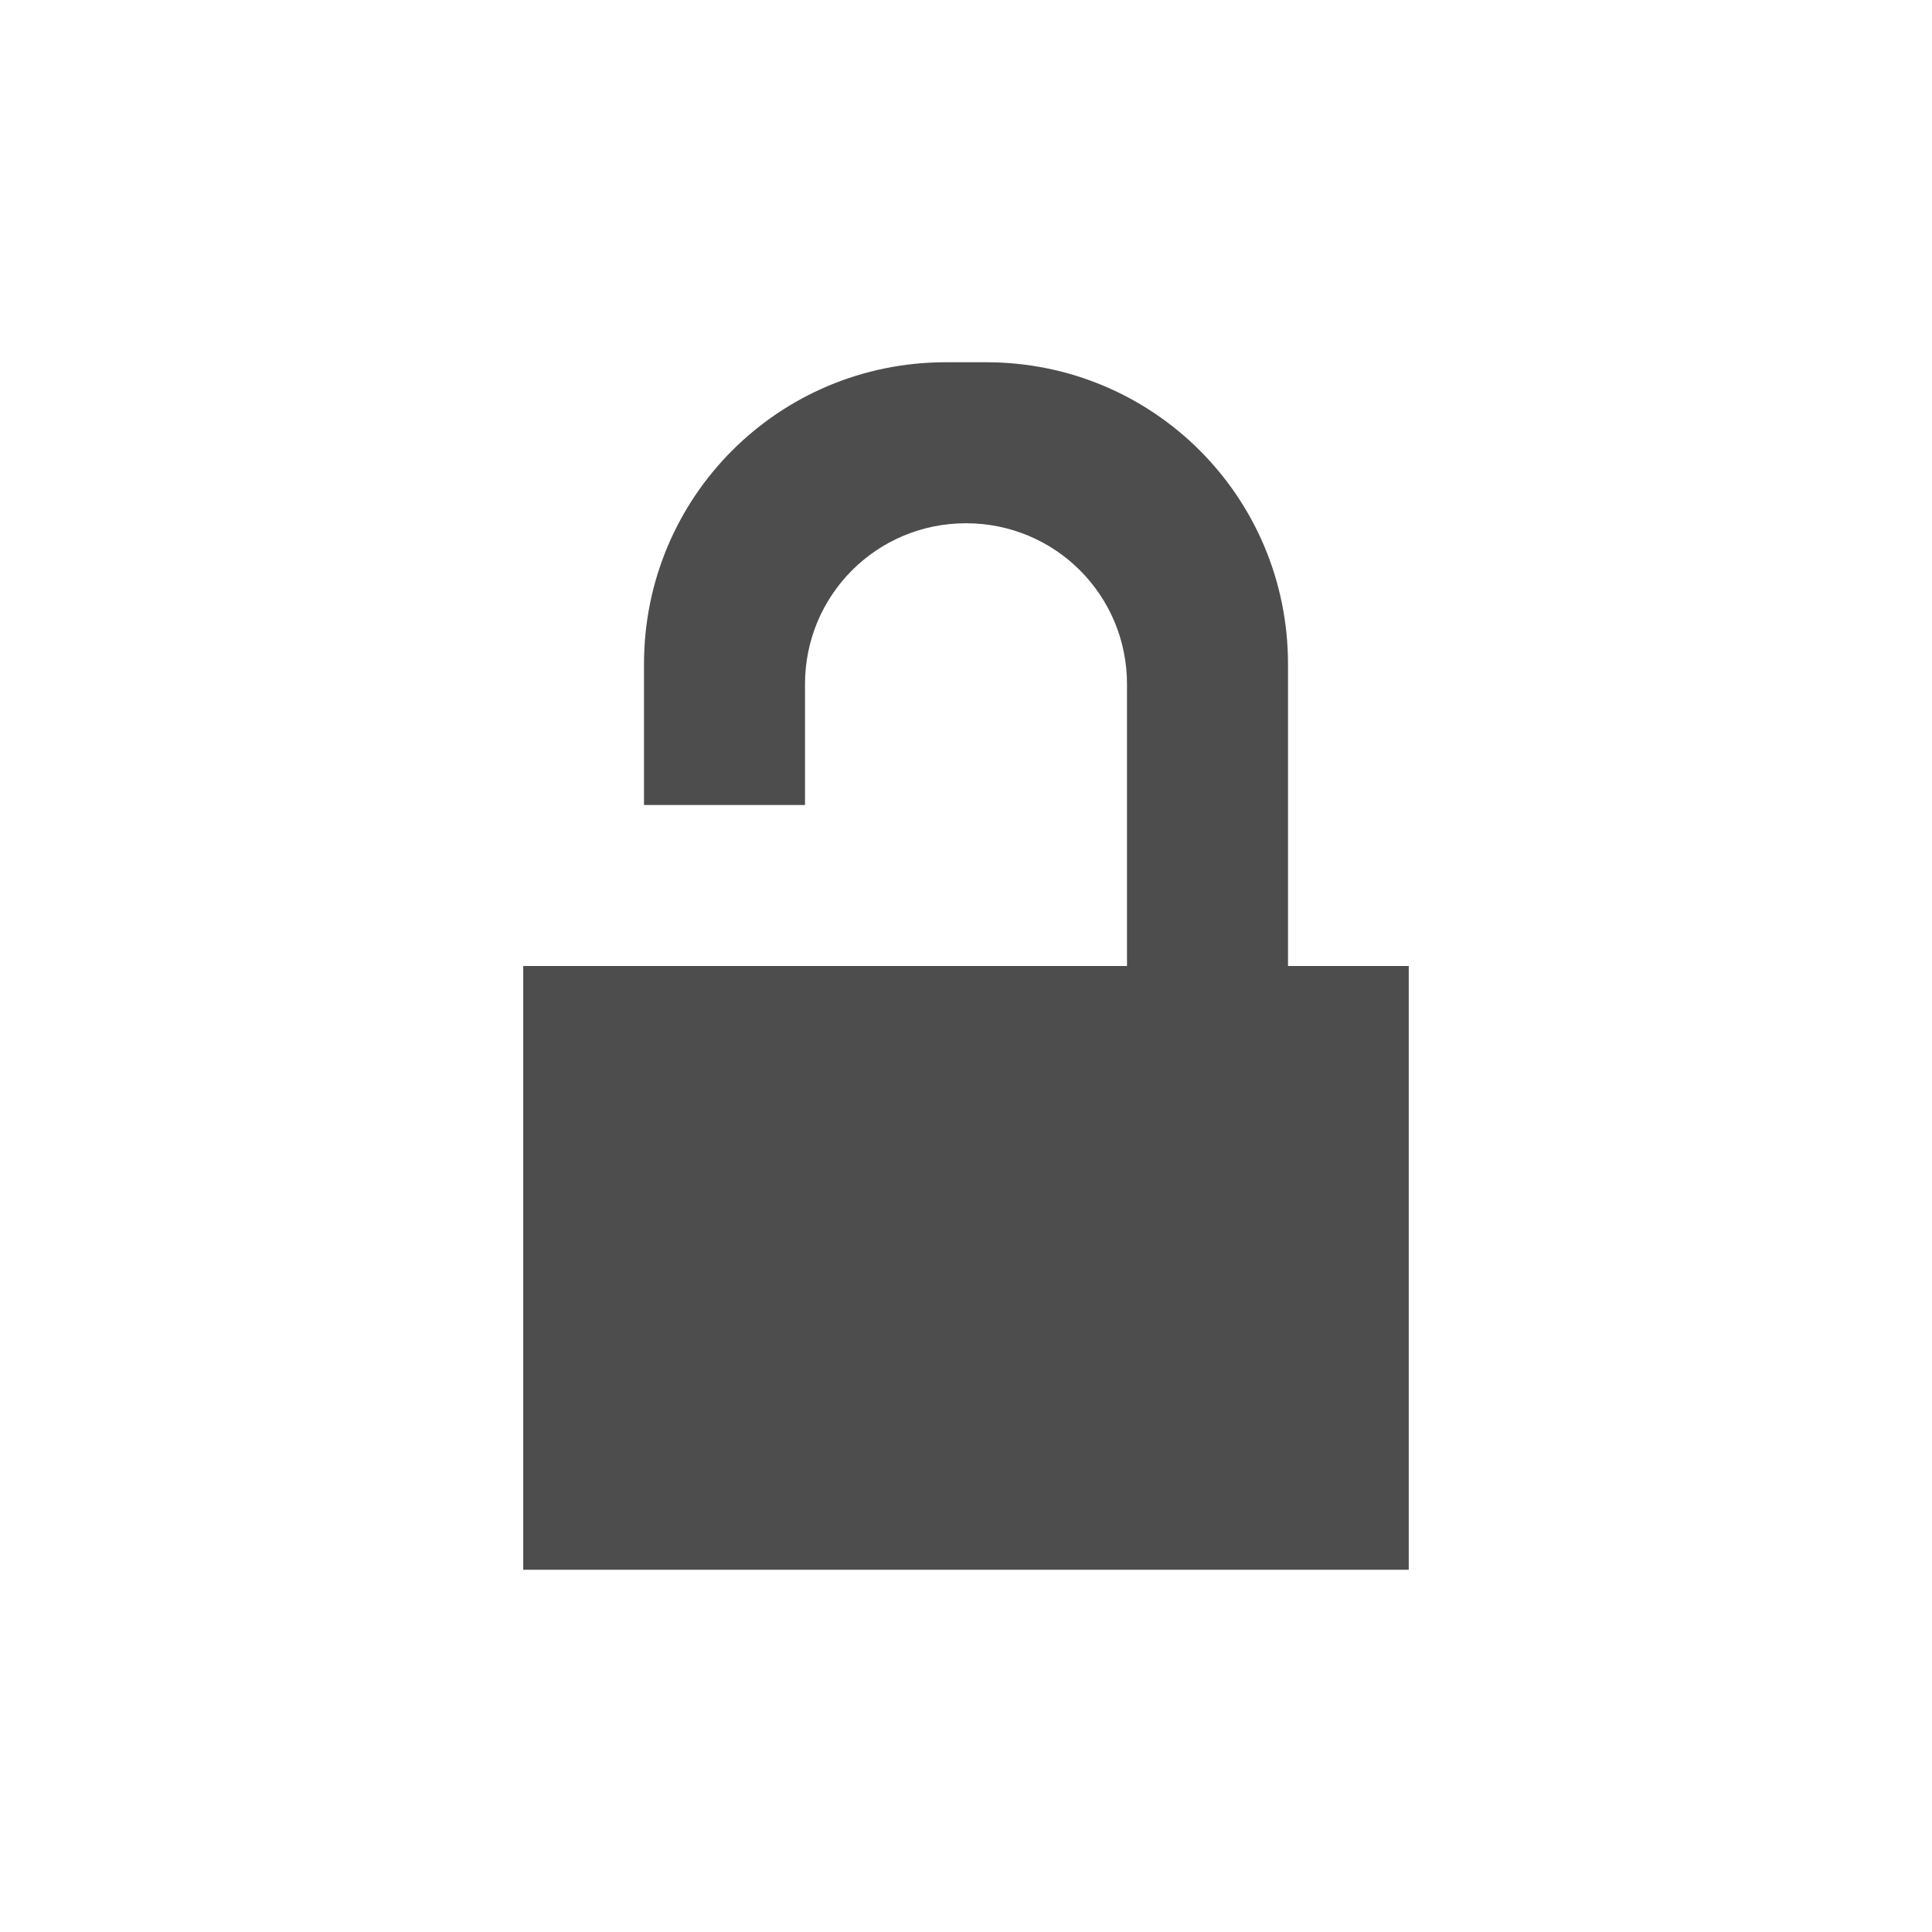
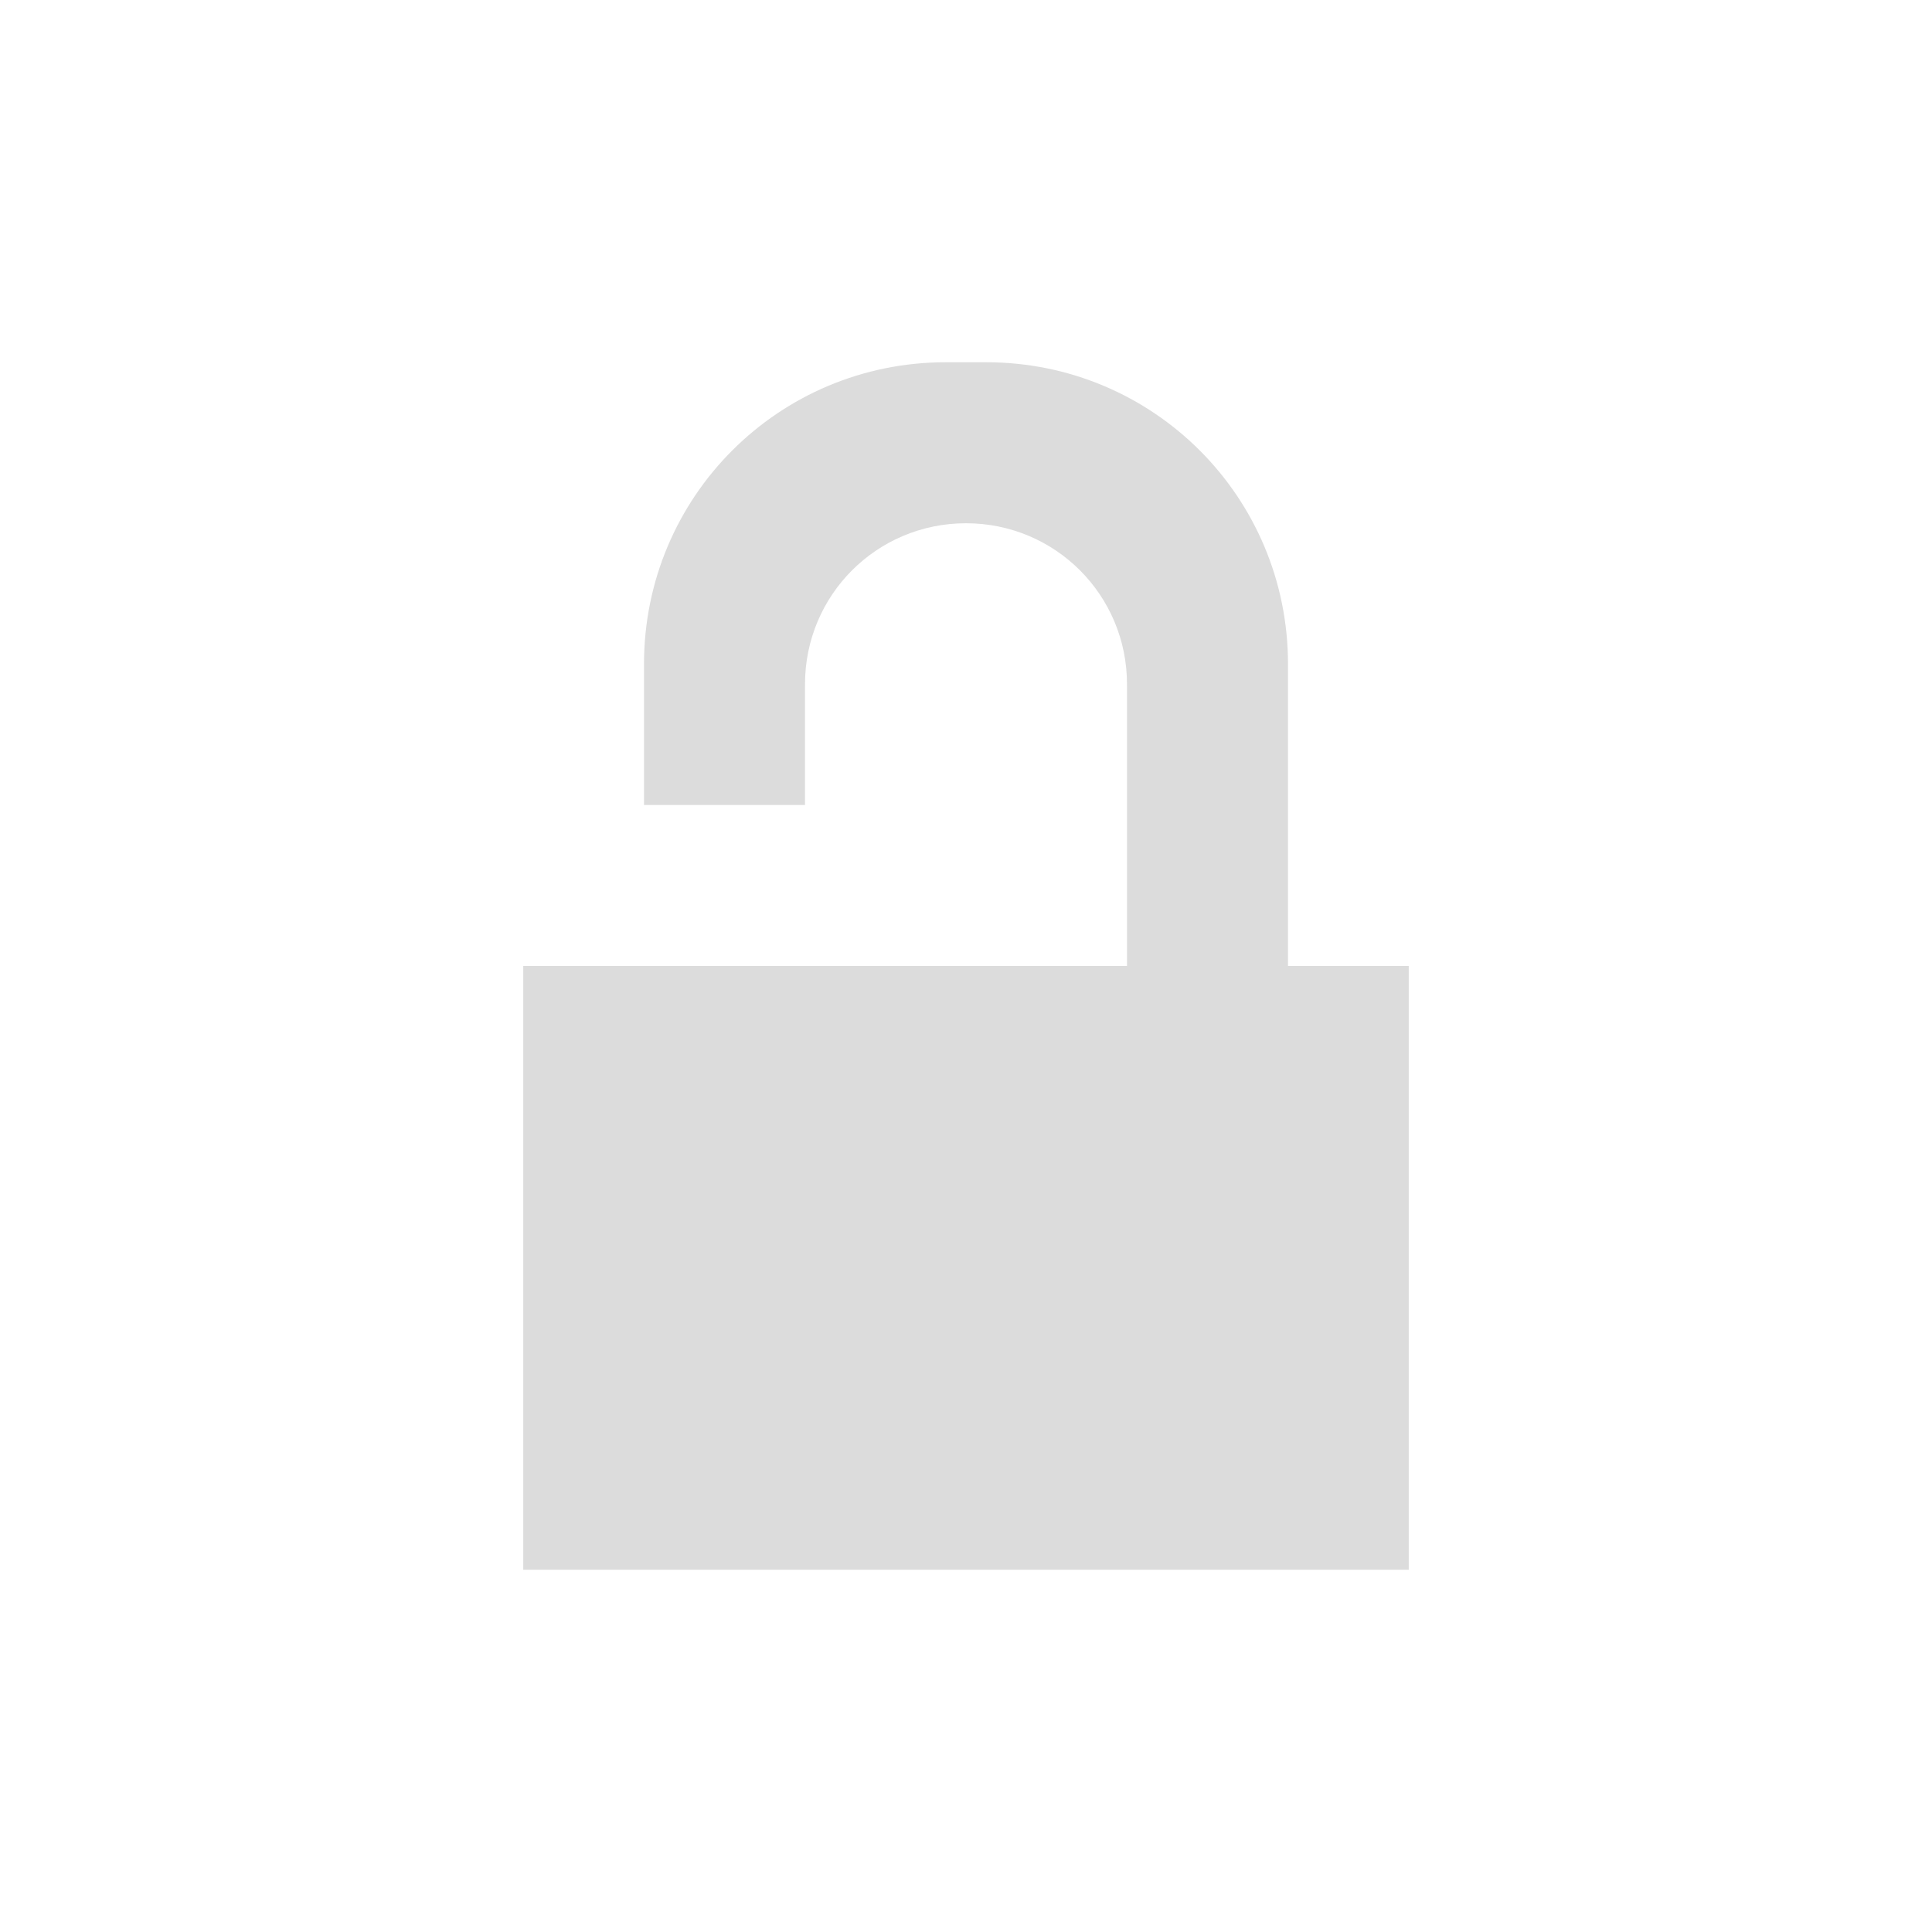
- <svg xmlns="http://www.w3.org/2000/svg" width="48" height="48" id="svg2" version="1.1">
-   <defs id="defs4" />
+ <svg xmlns="http://www.w3.org/2000/svg" version="1.1" id="svg2" x="0px" y="0px" width="48px" height="48px" viewBox="0 0 48 48" enable-background="new 0 0 48 48" xml:space="preserve">
  <g id="layer1" transform="translate(0,-1004.362)">
-     <rect style="fill:none;fill-opacity:1;fill-rule:evenodd;stroke:none" id="rect3260" width="30" height="30" x="9" y="1013.362" ry="0" />
-     <rect ry="0" y="1028.362" x="13" height="15" width="22" id="rect3272" style="fill:#4d4d4d;fill-opacity:1;fill-rule:evenodd;stroke:none" />
-     <path d="m 16,1028.362 a 3.502,3.5 0 1 1 0,0 3.502,3.5 0 1 1 0,0 z" id="path3282" style="fill:none;fill-opacity:1;fill-rule:evenodd;stroke:none" />
-     <path style="fill:none;fill-opacity:1;fill-rule:evenodd;stroke:none" id="path3274" d="m 13,1028.362 a 2.001,2 0 1 1 0,0 2.001,2 0 1 1 0,0 z" />
-     <path style="fill:none;fill-opacity:1;fill-rule:evenodd;stroke:none" id="path3280" d="m 39,1028.362 a 3.502,3.5 0 1 1 0,0 3.502,3.5 0 1 1 0,0 z" />
-     <path d="m 39,1028.362 a 2.001,2 0 1 1 0,0 2.001,2 0 1 1 0,0 z" id="path3276" style="fill:none;fill-opacity:1;fill-rule:evenodd;stroke:none" />
-     <path style="fill:#4d4d4d;fill-opacity:1;fill-rule:evenodd;stroke:none" d="M 23.5 9 C 19.345 9 16 12.345 16 16.5 L 16 20 L 20 20 L 20 17.02 L 20.002 17.02 C 20.002 17.013 20 17.007 20 17 C 20 14.784 21.784 13 24 13 C 26.216 13 28 14.784 28 17 C 28 17.007 27.998 17.013 27.998 17.02 L 28 17.02 L 28 24 L 32 24 L 32 16.5 C 32 12.345 28.655 9 24.5 9 L 23.5 9 z " transform="translate(0,1004.362)" id="rect3278" />
-     <path style="fill:none;fill-opacity:1;fill-rule:evenodd;stroke:none" id="path3286" d="m 26,1015.362 a 2.001,2 0 1 1 0,0 2.001,2 0 1 1 0,0 z" />
+     <rect id="rect3260" x="9" y="1013.362" fill="none" width="30" height="30" />
+     <rect id="rect3272" x="13" y="1028.362" fill="#DCDCDC" width="22" height="15" />
+     <path id="path3282" fill="none" d="   M16,1028.362L16,1028.362L16,1028.362z" />
+     <path id="path3274" fill="none" d="   M13,1028.362L13,1028.362L13,1028.362z" />
+     <path id="path3280" fill="none" d="   M39,1028.362L39,1028.362L39,1028.362z" />
+     <path id="path3276" fill="none" d="   M39,1028.362L39,1028.362L39,1028.362z" />
+     <path id="rect3278" fill="#DCDCDC" d="M23.5,1013.362c-4.155,0-7.5,3.345-7.5,7.5v3.5h4v-2.98h0.002   c0-0.007-0.002-0.013-0.002-0.02c0-2.216,1.784-4,4-4s4,1.784,4,4c0,0.007-0.002,0.013-0.002,0.02H28v6.98h4v-7.5   c0-4.155-3.345-7.5-7.5-7.5H23.5z" />
+     <path id="path3286" fill="none" d="   M26,1015.362L26,1015.362L26,1015.362z" />
  </g>
</svg>
